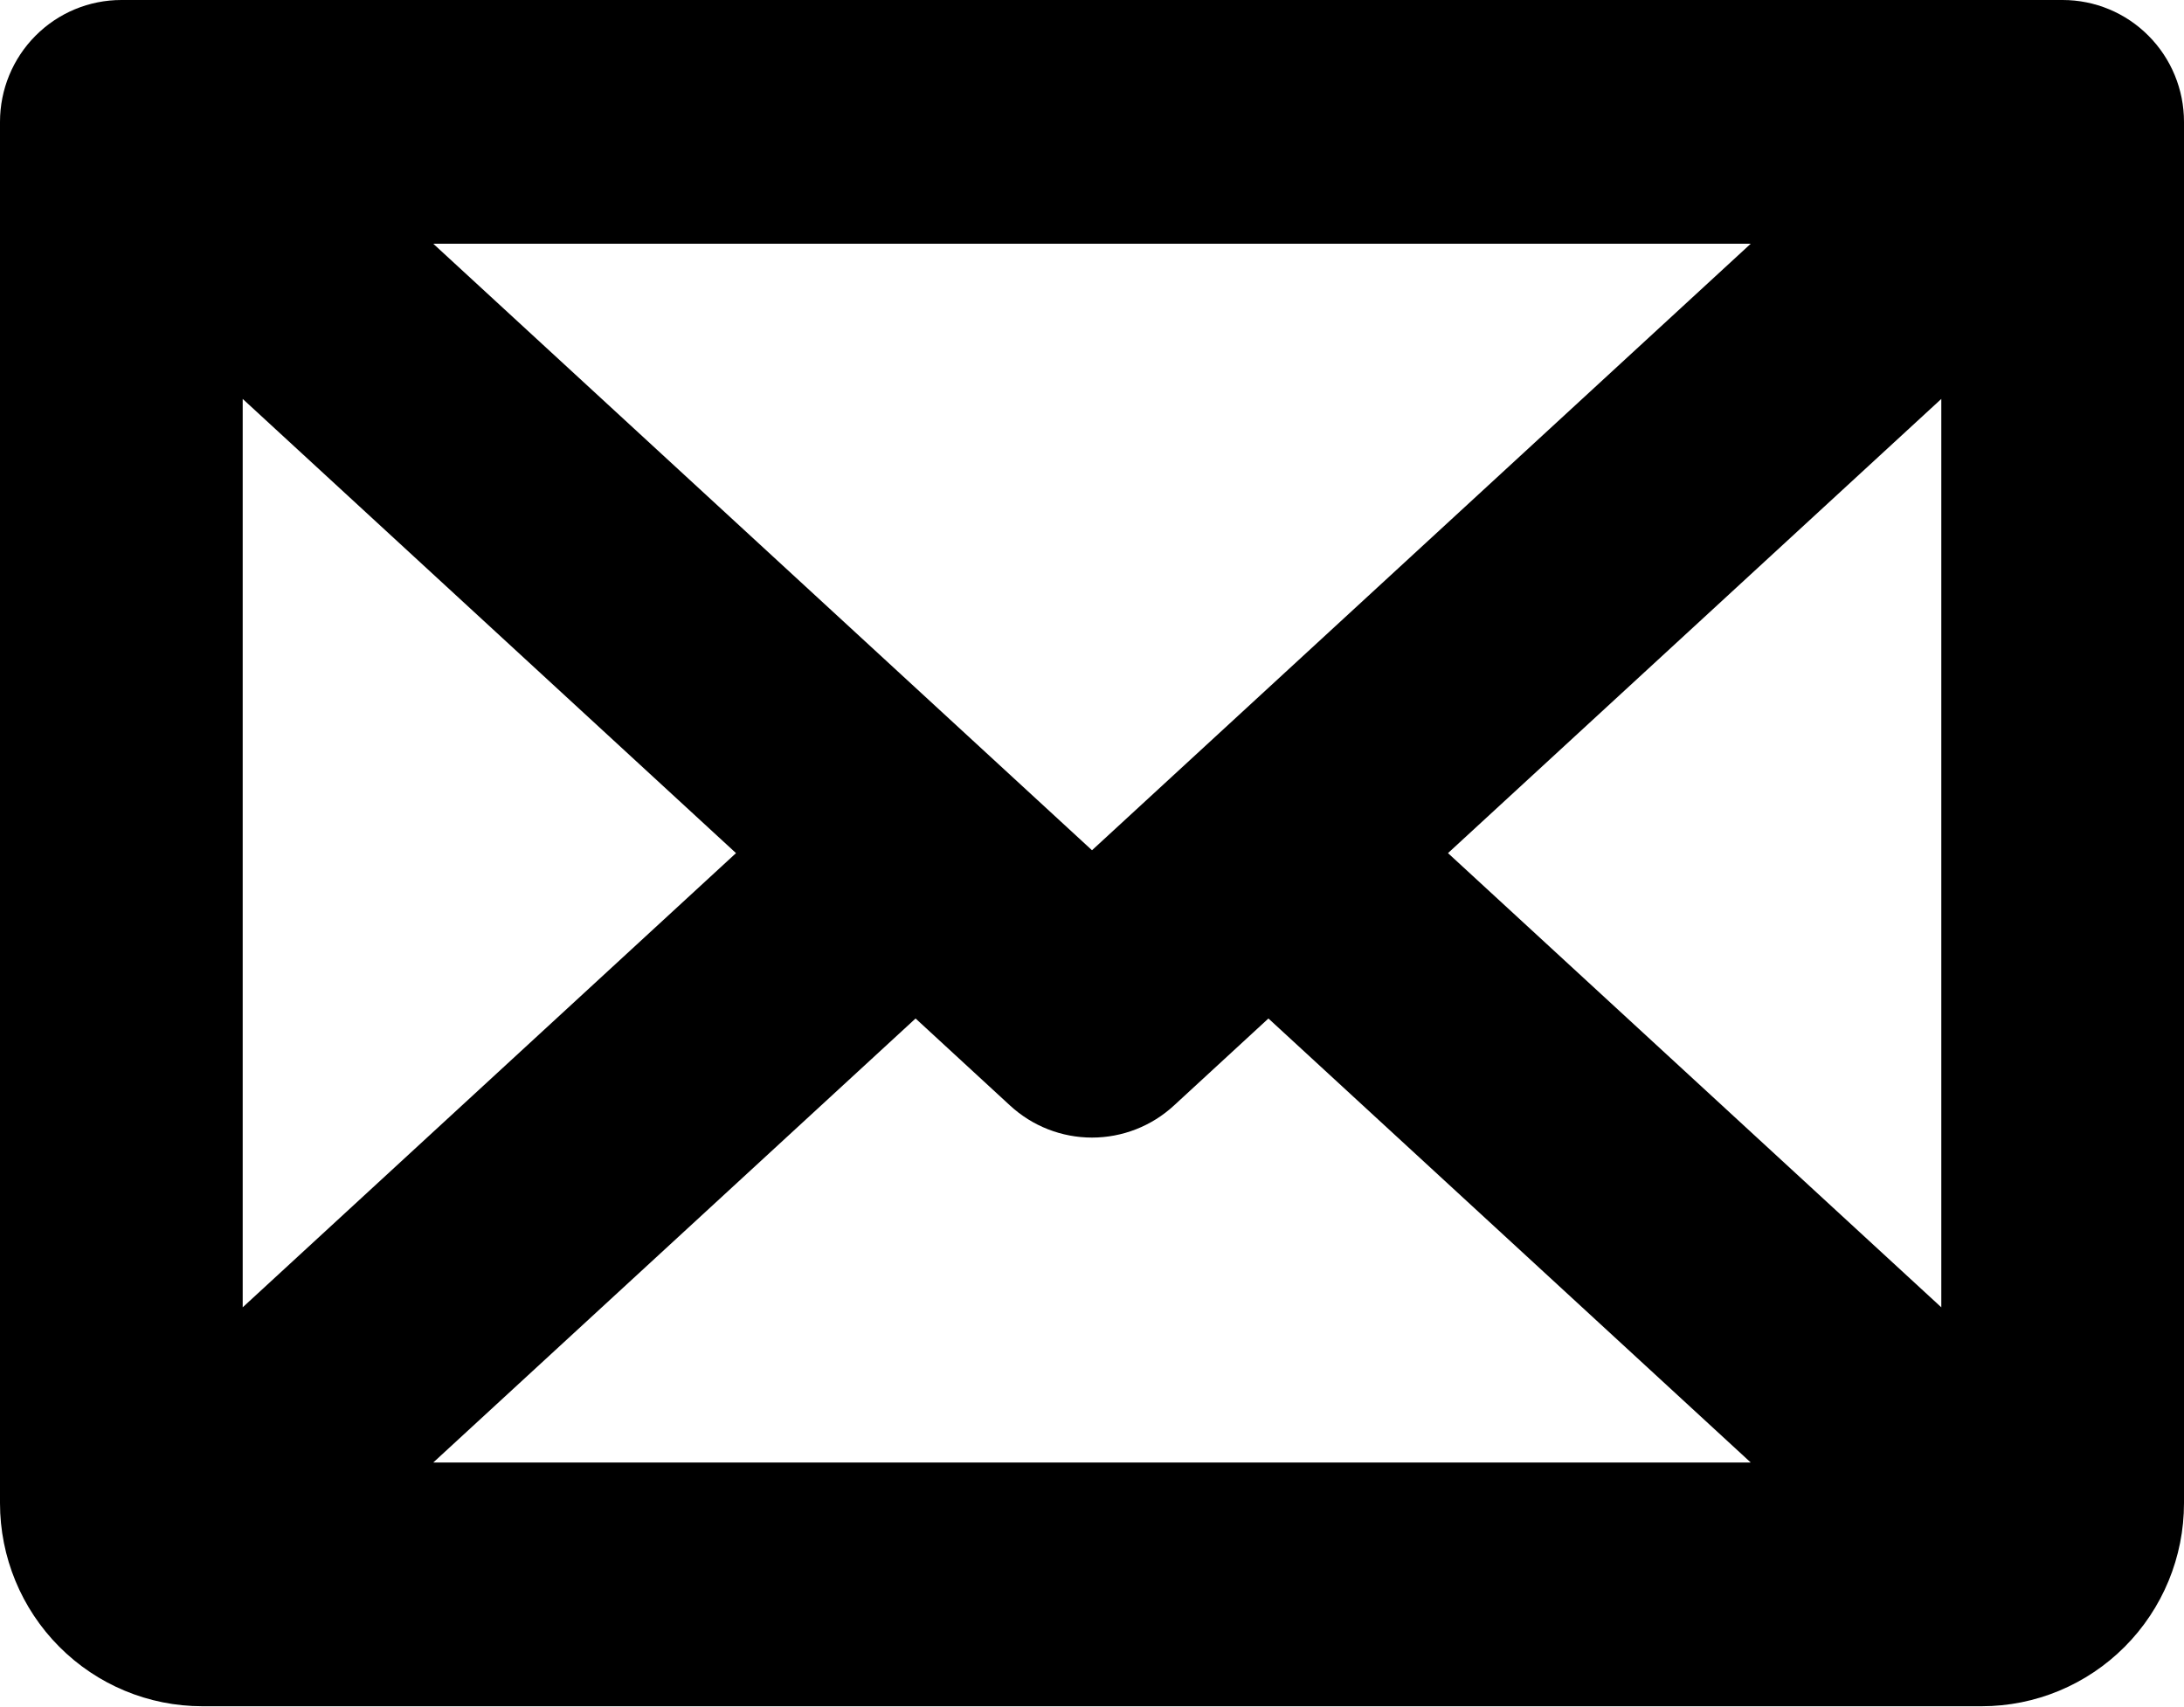
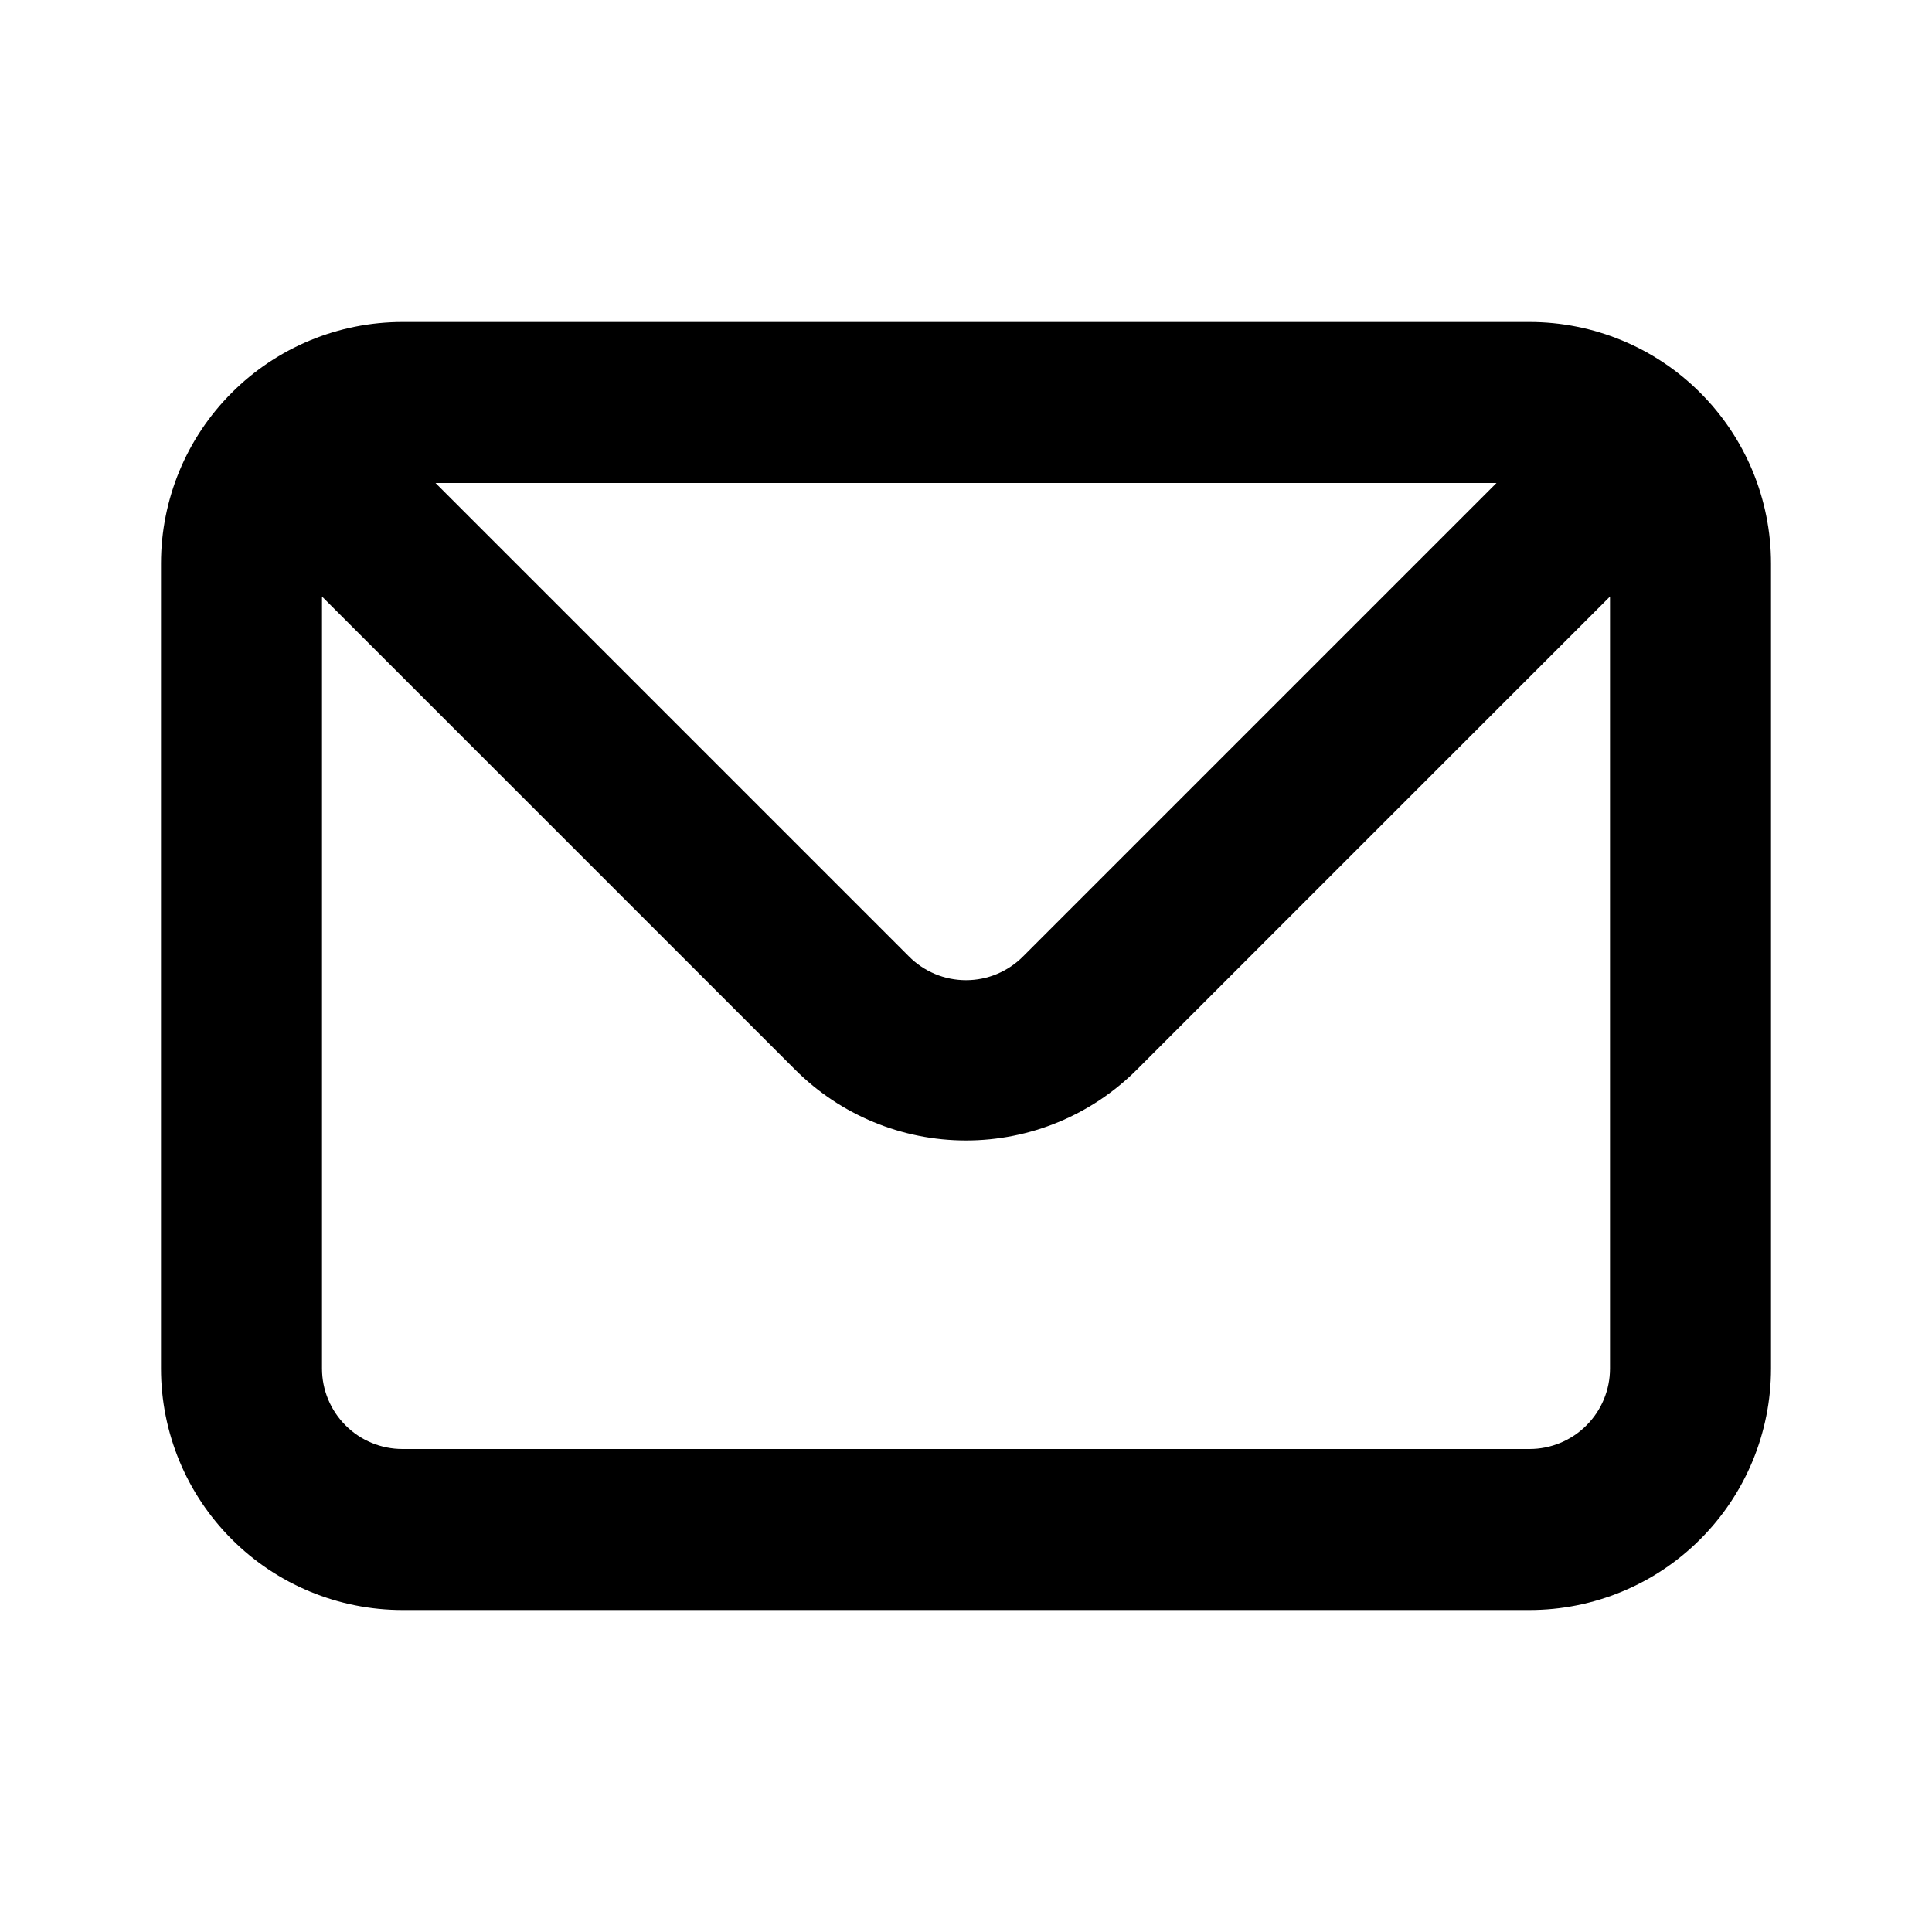
- <svg xmlns="http://www.w3.org/2000/svg" width="32" height="25" viewBox="0 0 32 25" fill="none">
-   <path d="M30.222 0H1.778C1.306 0 0.854 0.188 0.521 0.523C0.187 0.858 0 1.312 0 1.786V22.024C0 22.813 0.312 23.57 0.868 24.128C1.423 24.686 2.177 25 2.963 25H29.037C29.823 25 30.576 24.686 31.132 24.128C31.688 23.57 32 22.813 32 22.024V1.786C32 1.312 31.813 0.858 31.479 0.523C31.146 0.188 30.694 0 30.222 0ZM16 12.458L6.348 3.571H25.652L16 12.458ZM10.784 12.5L3.556 19.155V5.845L10.784 12.5ZM13.415 14.923L14.799 16.198C15.126 16.5 15.555 16.668 16 16.668C16.445 16.668 16.874 16.5 17.201 16.198L18.585 14.923L25.652 21.429H6.348L13.415 14.923ZM21.216 12.5L28.444 5.845V19.155L21.216 12.5Z" fill="black" />
+ <svg xmlns="http://www.w3.org/2000/svg" width="24" height="24" viewBox="0 0 24 24" fill="none">
+   <path d="M19 4H5C4.204 4 3.441 4.316 2.879 4.879C2.316 5.441 2 6.204 2 7V17C2 17.796 2.316 18.559 2.879 19.121C3.441 19.684 4.204 20 5 20H19C19.796 20 20.559 19.684 21.121 19.121C21.684 18.559 22 17.796 22 17V7C22 6.204 21.684 5.441 21.121 4.879C20.559 4.316 19.796 4 19 4V4ZM18.59 6L12.71 11.88C12.617 11.974 12.506 12.048 12.385 12.099C12.263 12.15 12.132 12.176 12 12.176C11.868 12.176 11.737 12.15 11.615 12.099C11.494 12.048 11.383 11.974 11.29 11.88L5.41 6H18.59ZM20 17C20 17.265 19.895 17.52 19.707 17.707C19.52 17.895 19.265 18 19 18H5C4.735 18 4.48 17.895 4.293 17.707C4.105 17.52 4 17.265 4 17V7.41L9.88 13.29C10.443 13.852 11.205 14.167 12 14.167C12.795 14.167 13.557 13.852 14.12 13.29L20 7.41V17Z" fill="black" />
</svg>
